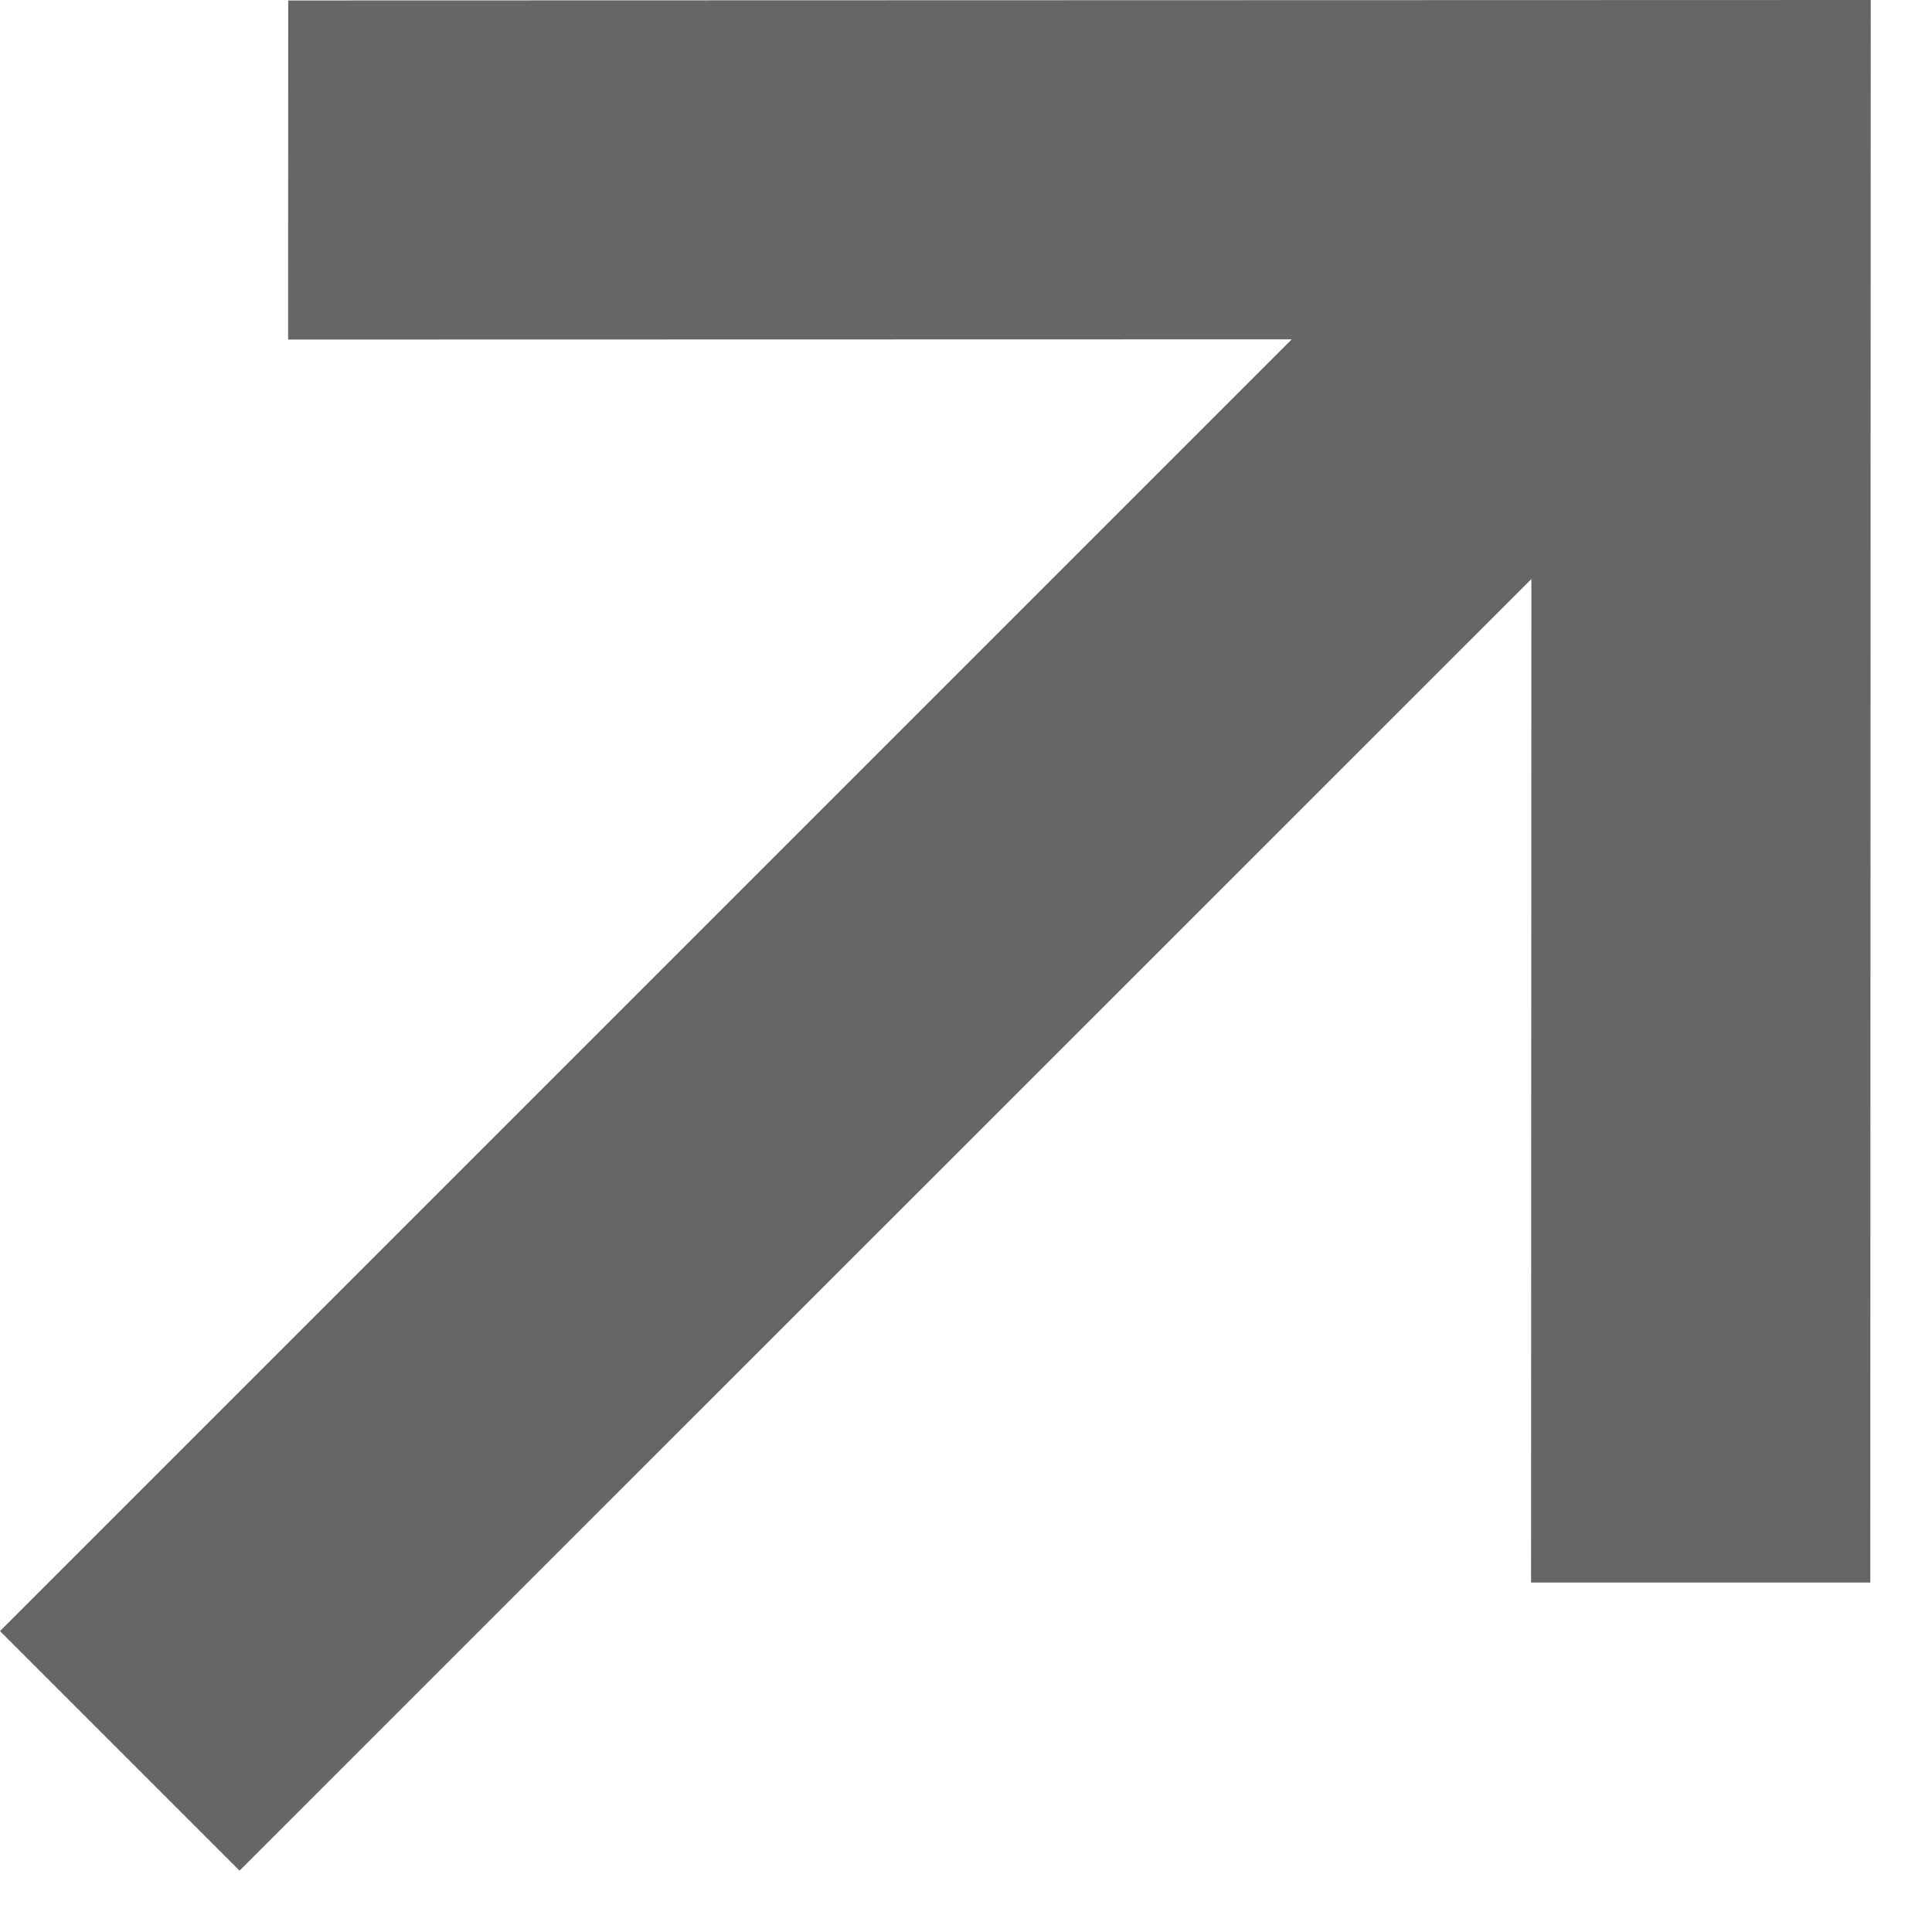
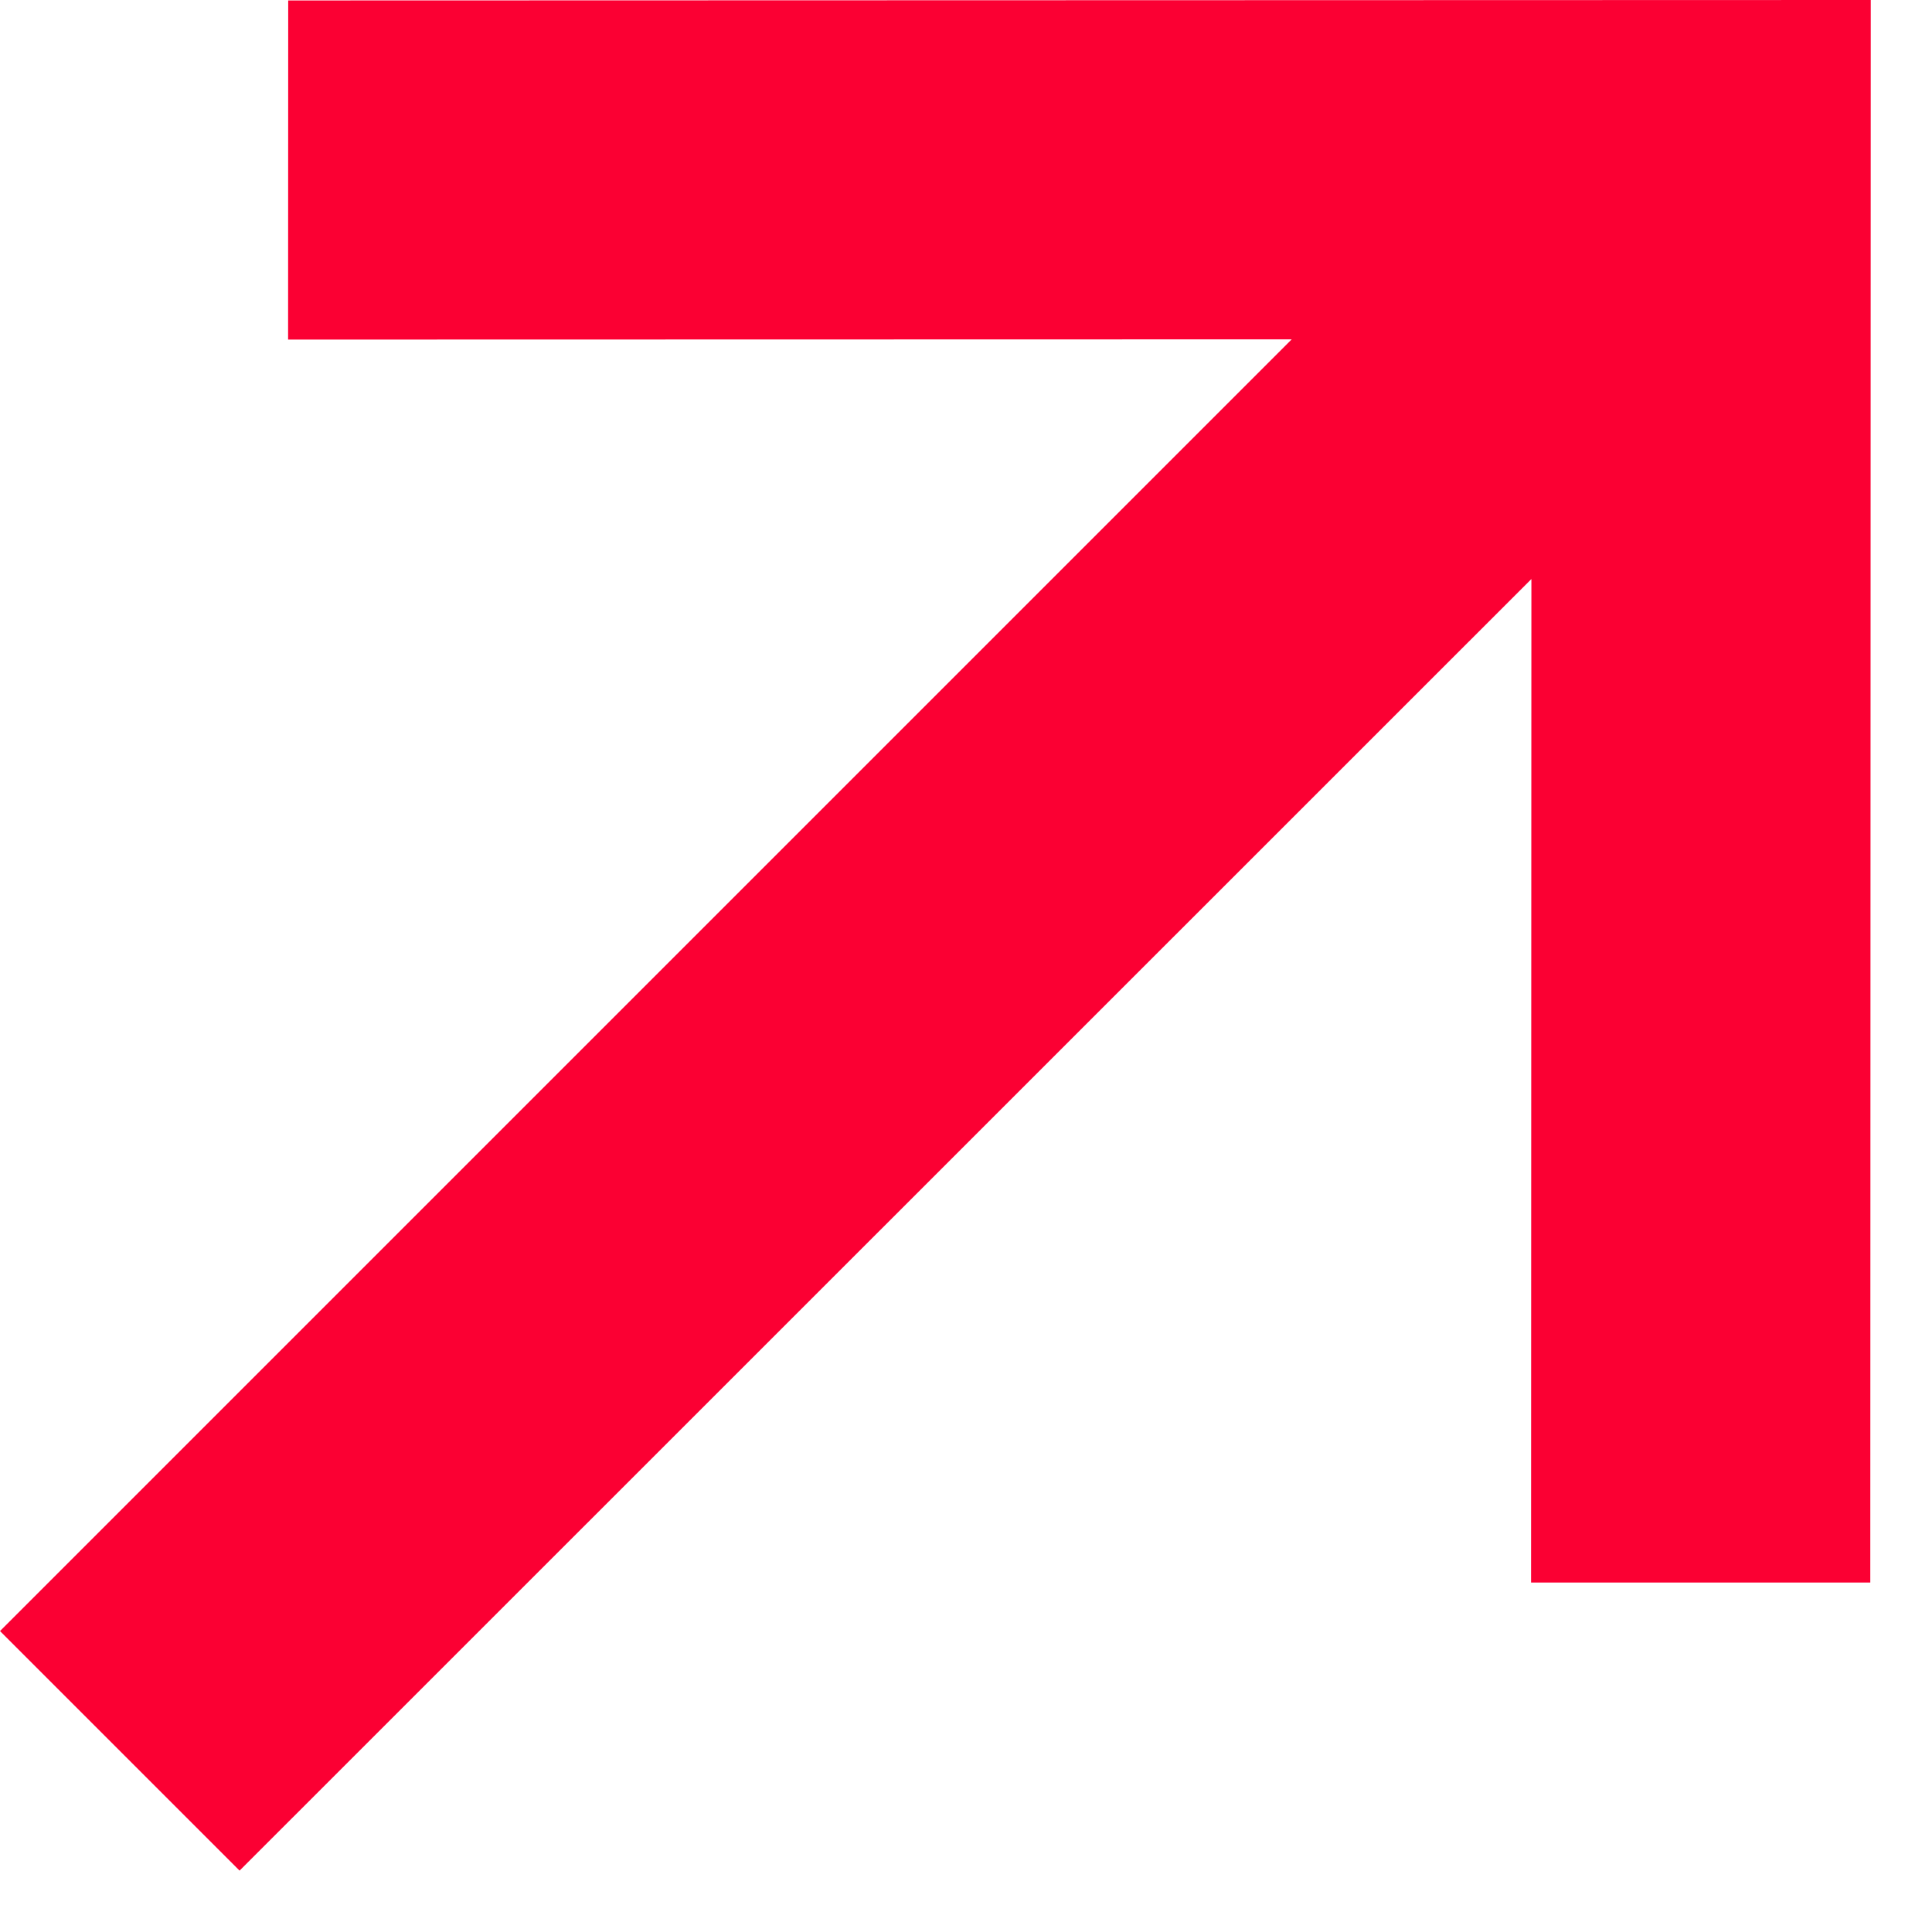
<svg xmlns="http://www.w3.org/2000/svg" width="17" height="17" viewBox="0 0 17 17" fill="none">
-   <path d="M13.472 13.925l.003-8.83L2.108 16.46 0 14.352 11.366 2.986l-8.831.002.001-2.984L16.461 0l-.004 13.925h-2.985z" fill="#666" />
+   <path d="M13.472 13.925l.003-8.83L2.108 16.46 0 14.352 11.366 2.986l-8.831.002.001-2.984L16.461 0l-.004 13.925h-2.985z" fill="#fb0033" />
</svg>
